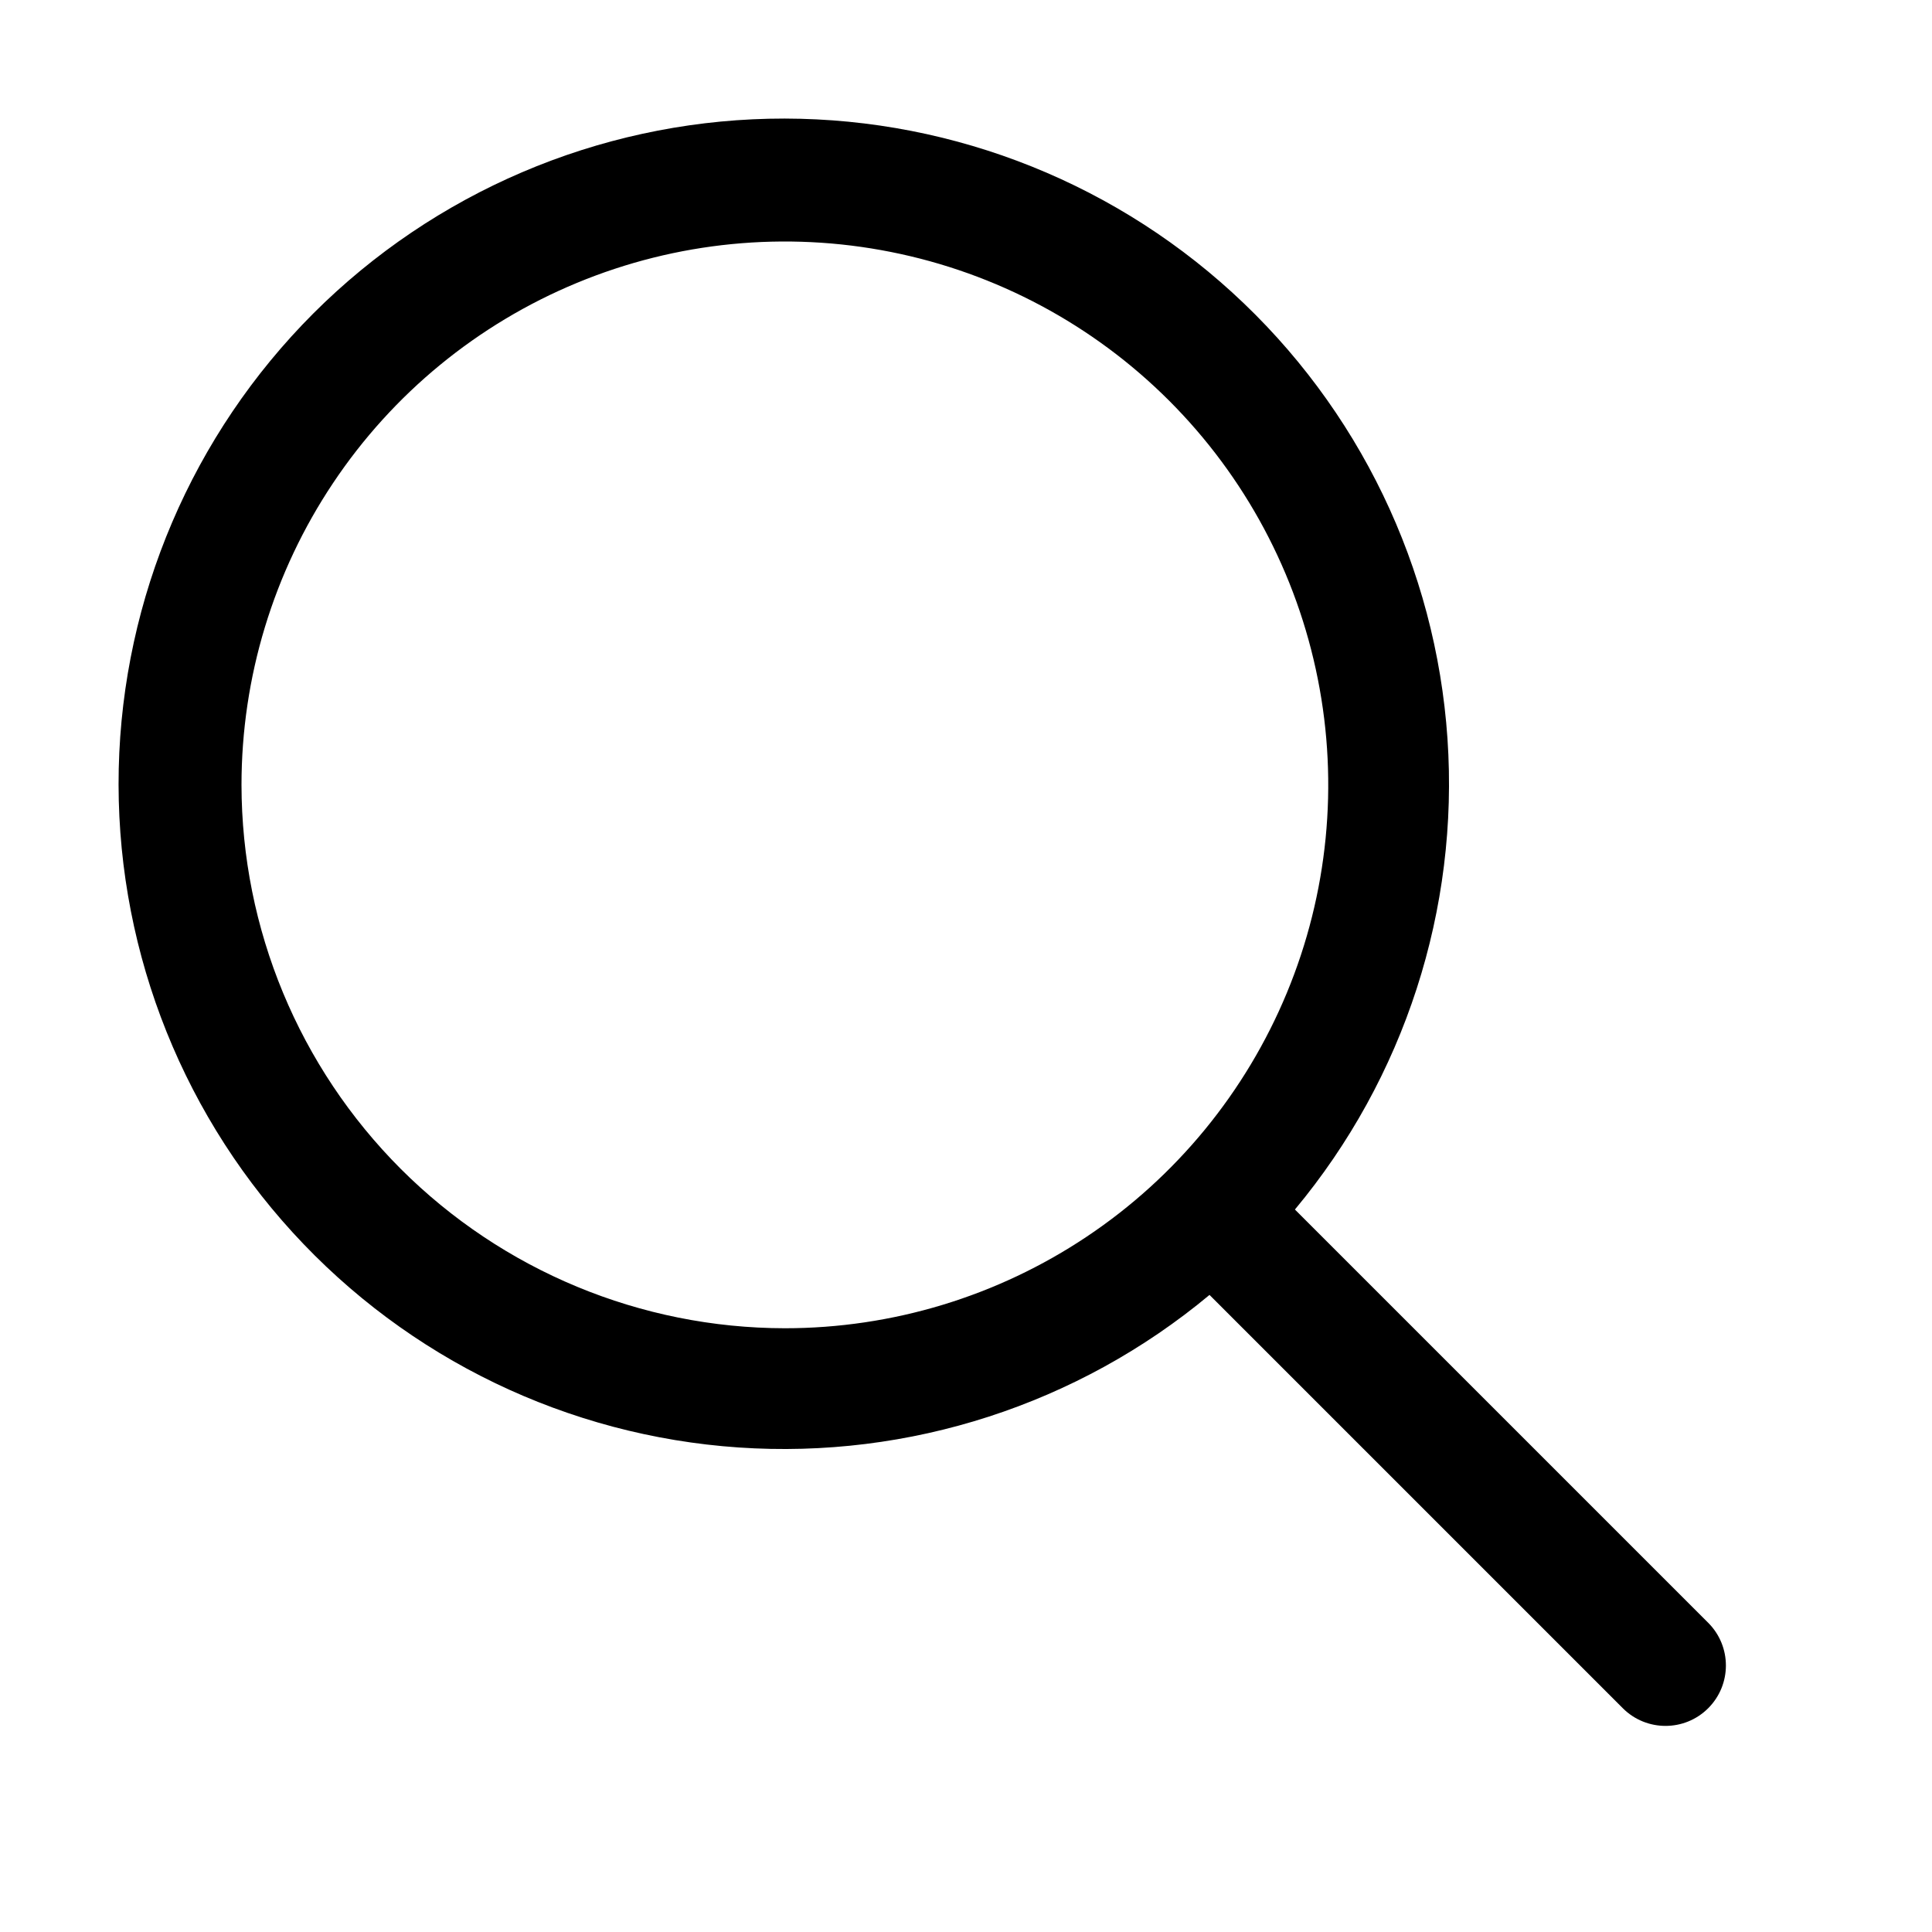
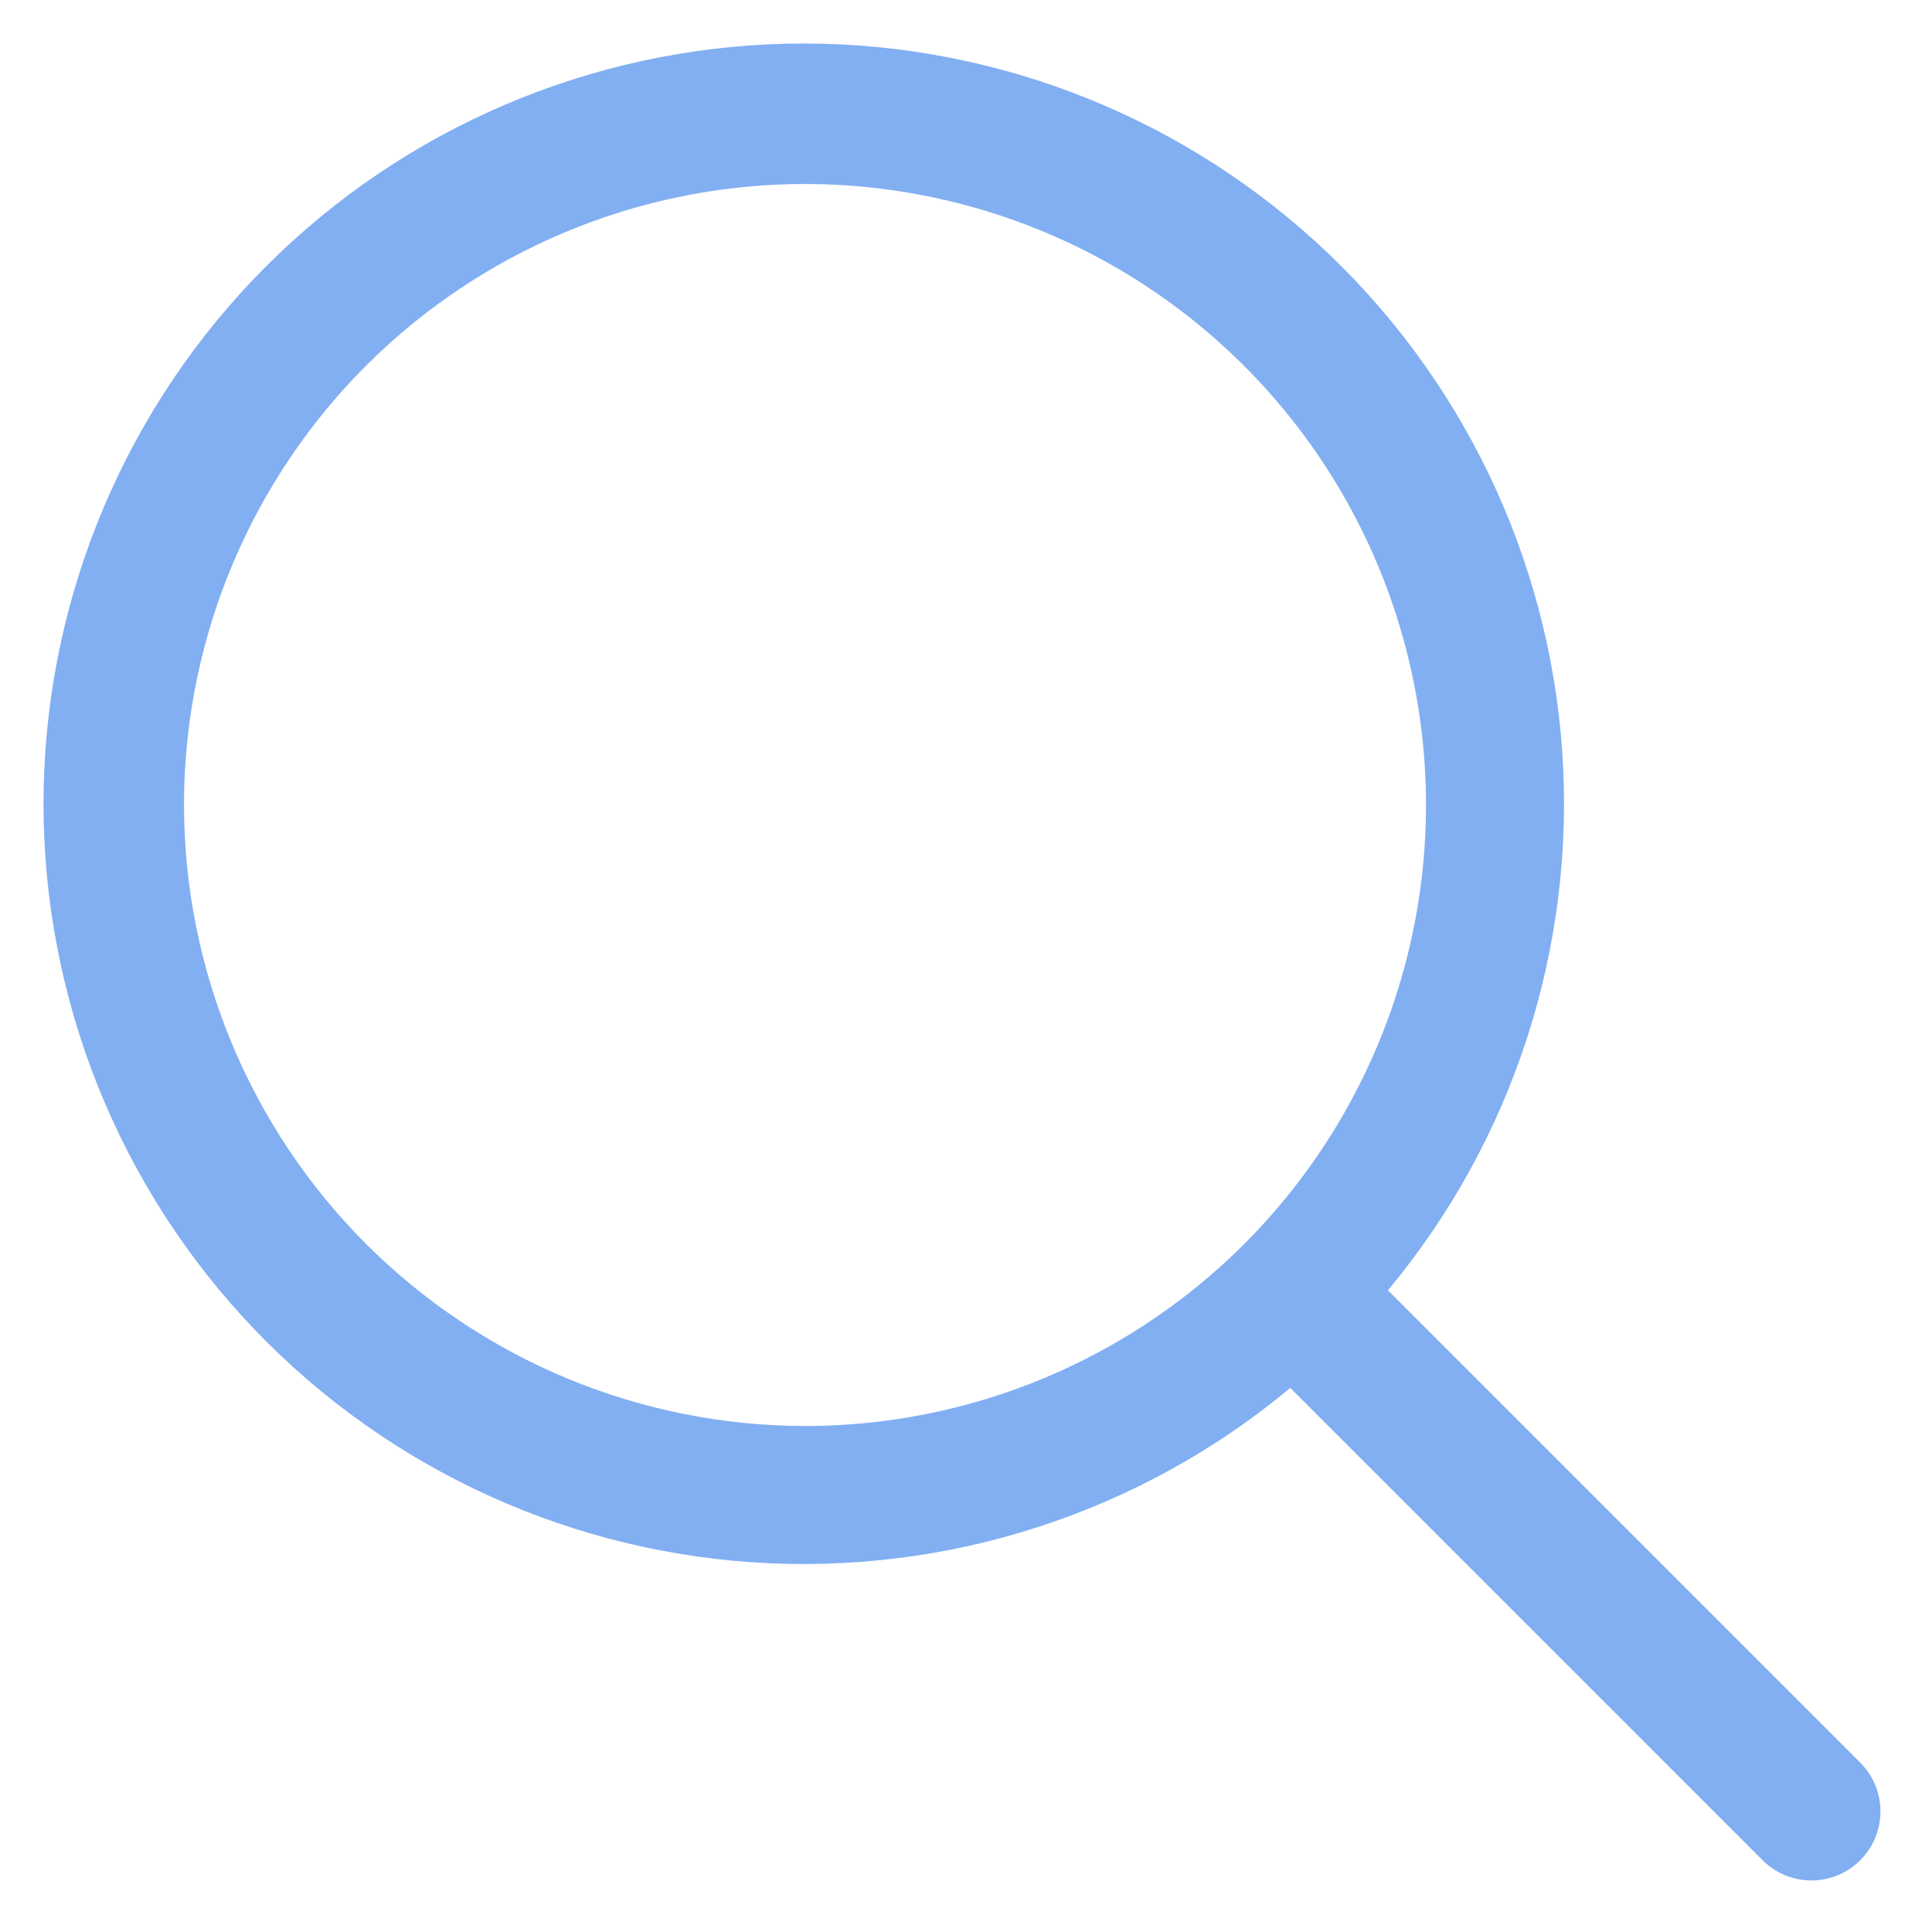
- <svg xmlns="http://www.w3.org/2000/svg" width="24" height="24" viewBox="0 0 24 24" fill="none">
-   <path d="M21.22 21.22C21.513 20.927 21.513 20.452 21.22 20.159L16.086 15.025C17.447 13.391 18.126 11.296 17.981 9.174C17.836 7.052 16.879 5.068 15.308 3.634C13.738 2.2 11.675 1.427 9.549 1.475C7.423 1.524 5.397 2.39 3.893 3.893C2.39 5.397 1.524 7.423 1.475 9.549C1.427 11.675 2.2 13.738 3.634 15.308C5.068 16.879 7.052 17.836 9.174 17.981C11.296 18.126 13.391 17.447 15.025 16.086L20.159 21.22C20.452 21.513 20.927 21.513 21.22 21.22ZM3 9.75C3 8.415 3.396 7.11 4.138 6C4.879 4.89 5.933 4.025 7.167 3.514C8.4 3.003 9.757 2.869 11.067 3.13C12.376 3.39 13.579 4.033 14.523 4.977C15.467 5.921 16.11 7.124 16.37 8.433C16.631 9.742 16.497 11.1 15.986 12.333C15.475 13.566 14.61 14.621 13.5 15.362C12.39 16.104 11.085 16.5 9.75 16.5C7.96 16.498 6.245 15.786 4.979 14.521C3.714 13.255 3.002 11.54 3 9.75Z" fill="black" />
+ <svg xmlns="http://www.w3.org/2000/svg" width="21" height="21" viewBox="0 0 21 21" fill="none">
+   <path d="M20.22 20.22C20.513 19.927 20.513 19.452 20.22 19.159L15.086 14.025C16.447 12.392 17.126 10.296 16.981 8.174C16.836 6.052 15.879 4.068 14.308 2.634C12.738 1.2 10.675 0.427 8.549 0.475C6.423 0.524 4.397 1.39 2.893 2.894C1.39 4.397 0.524 6.423 0.475 8.549C0.427 10.675 1.2 12.738 2.634 14.309C4.068 15.879 6.052 16.836 8.174 16.981C10.296 17.126 12.392 16.447 14.025 15.086L19.159 20.22C19.452 20.513 19.927 20.513 20.22 20.22ZM2 8.75C2 7.415 2.396 6.11 3.138 5C3.879 3.89 4.933 3.025 6.167 2.514C7.4 2.003 8.757 1.869 10.067 2.13C11.376 2.39 12.579 3.033 13.523 3.977C14.467 4.921 15.11 6.124 15.37 7.433C15.631 8.743 15.497 10.1 14.986 11.333C14.475 12.566 13.61 13.621 12.5 14.362C11.39 15.104 10.085 15.5 8.75 15.5C6.96 15.498 5.245 14.786 3.979 13.521C2.714 12.255 2.002 10.54 2 8.75Z" fill="#82AFF2" />
</svg>
